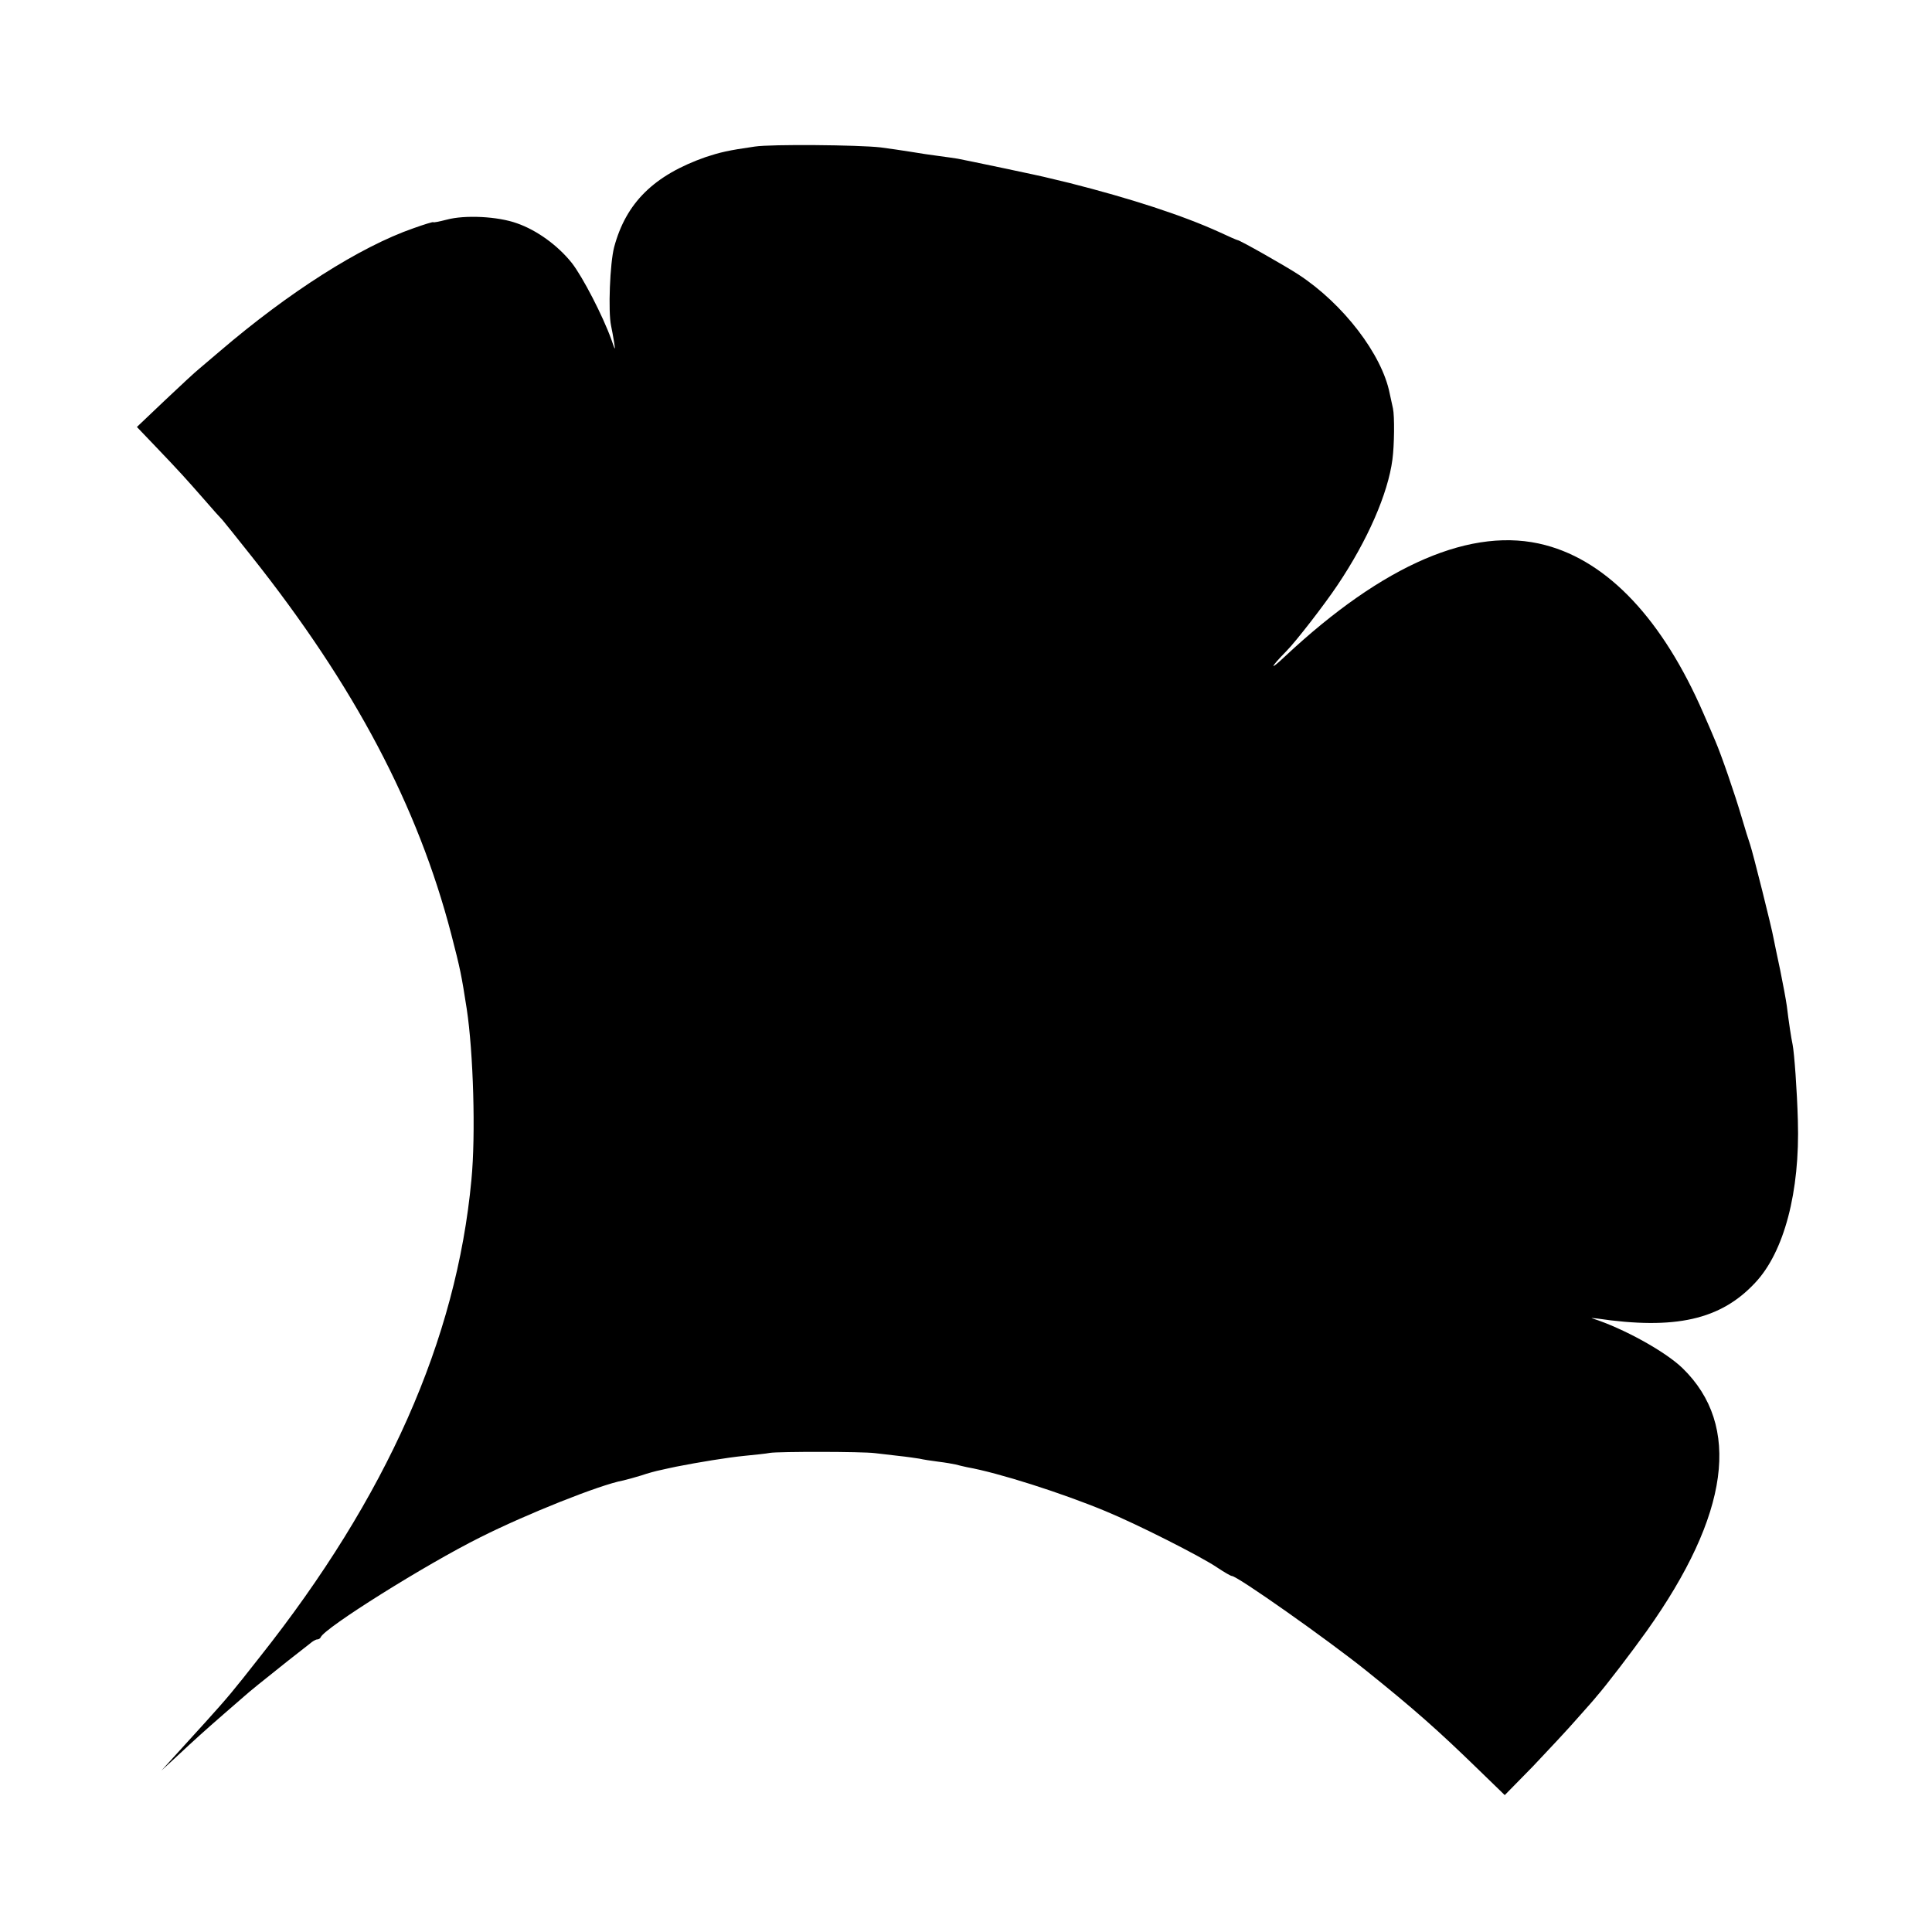
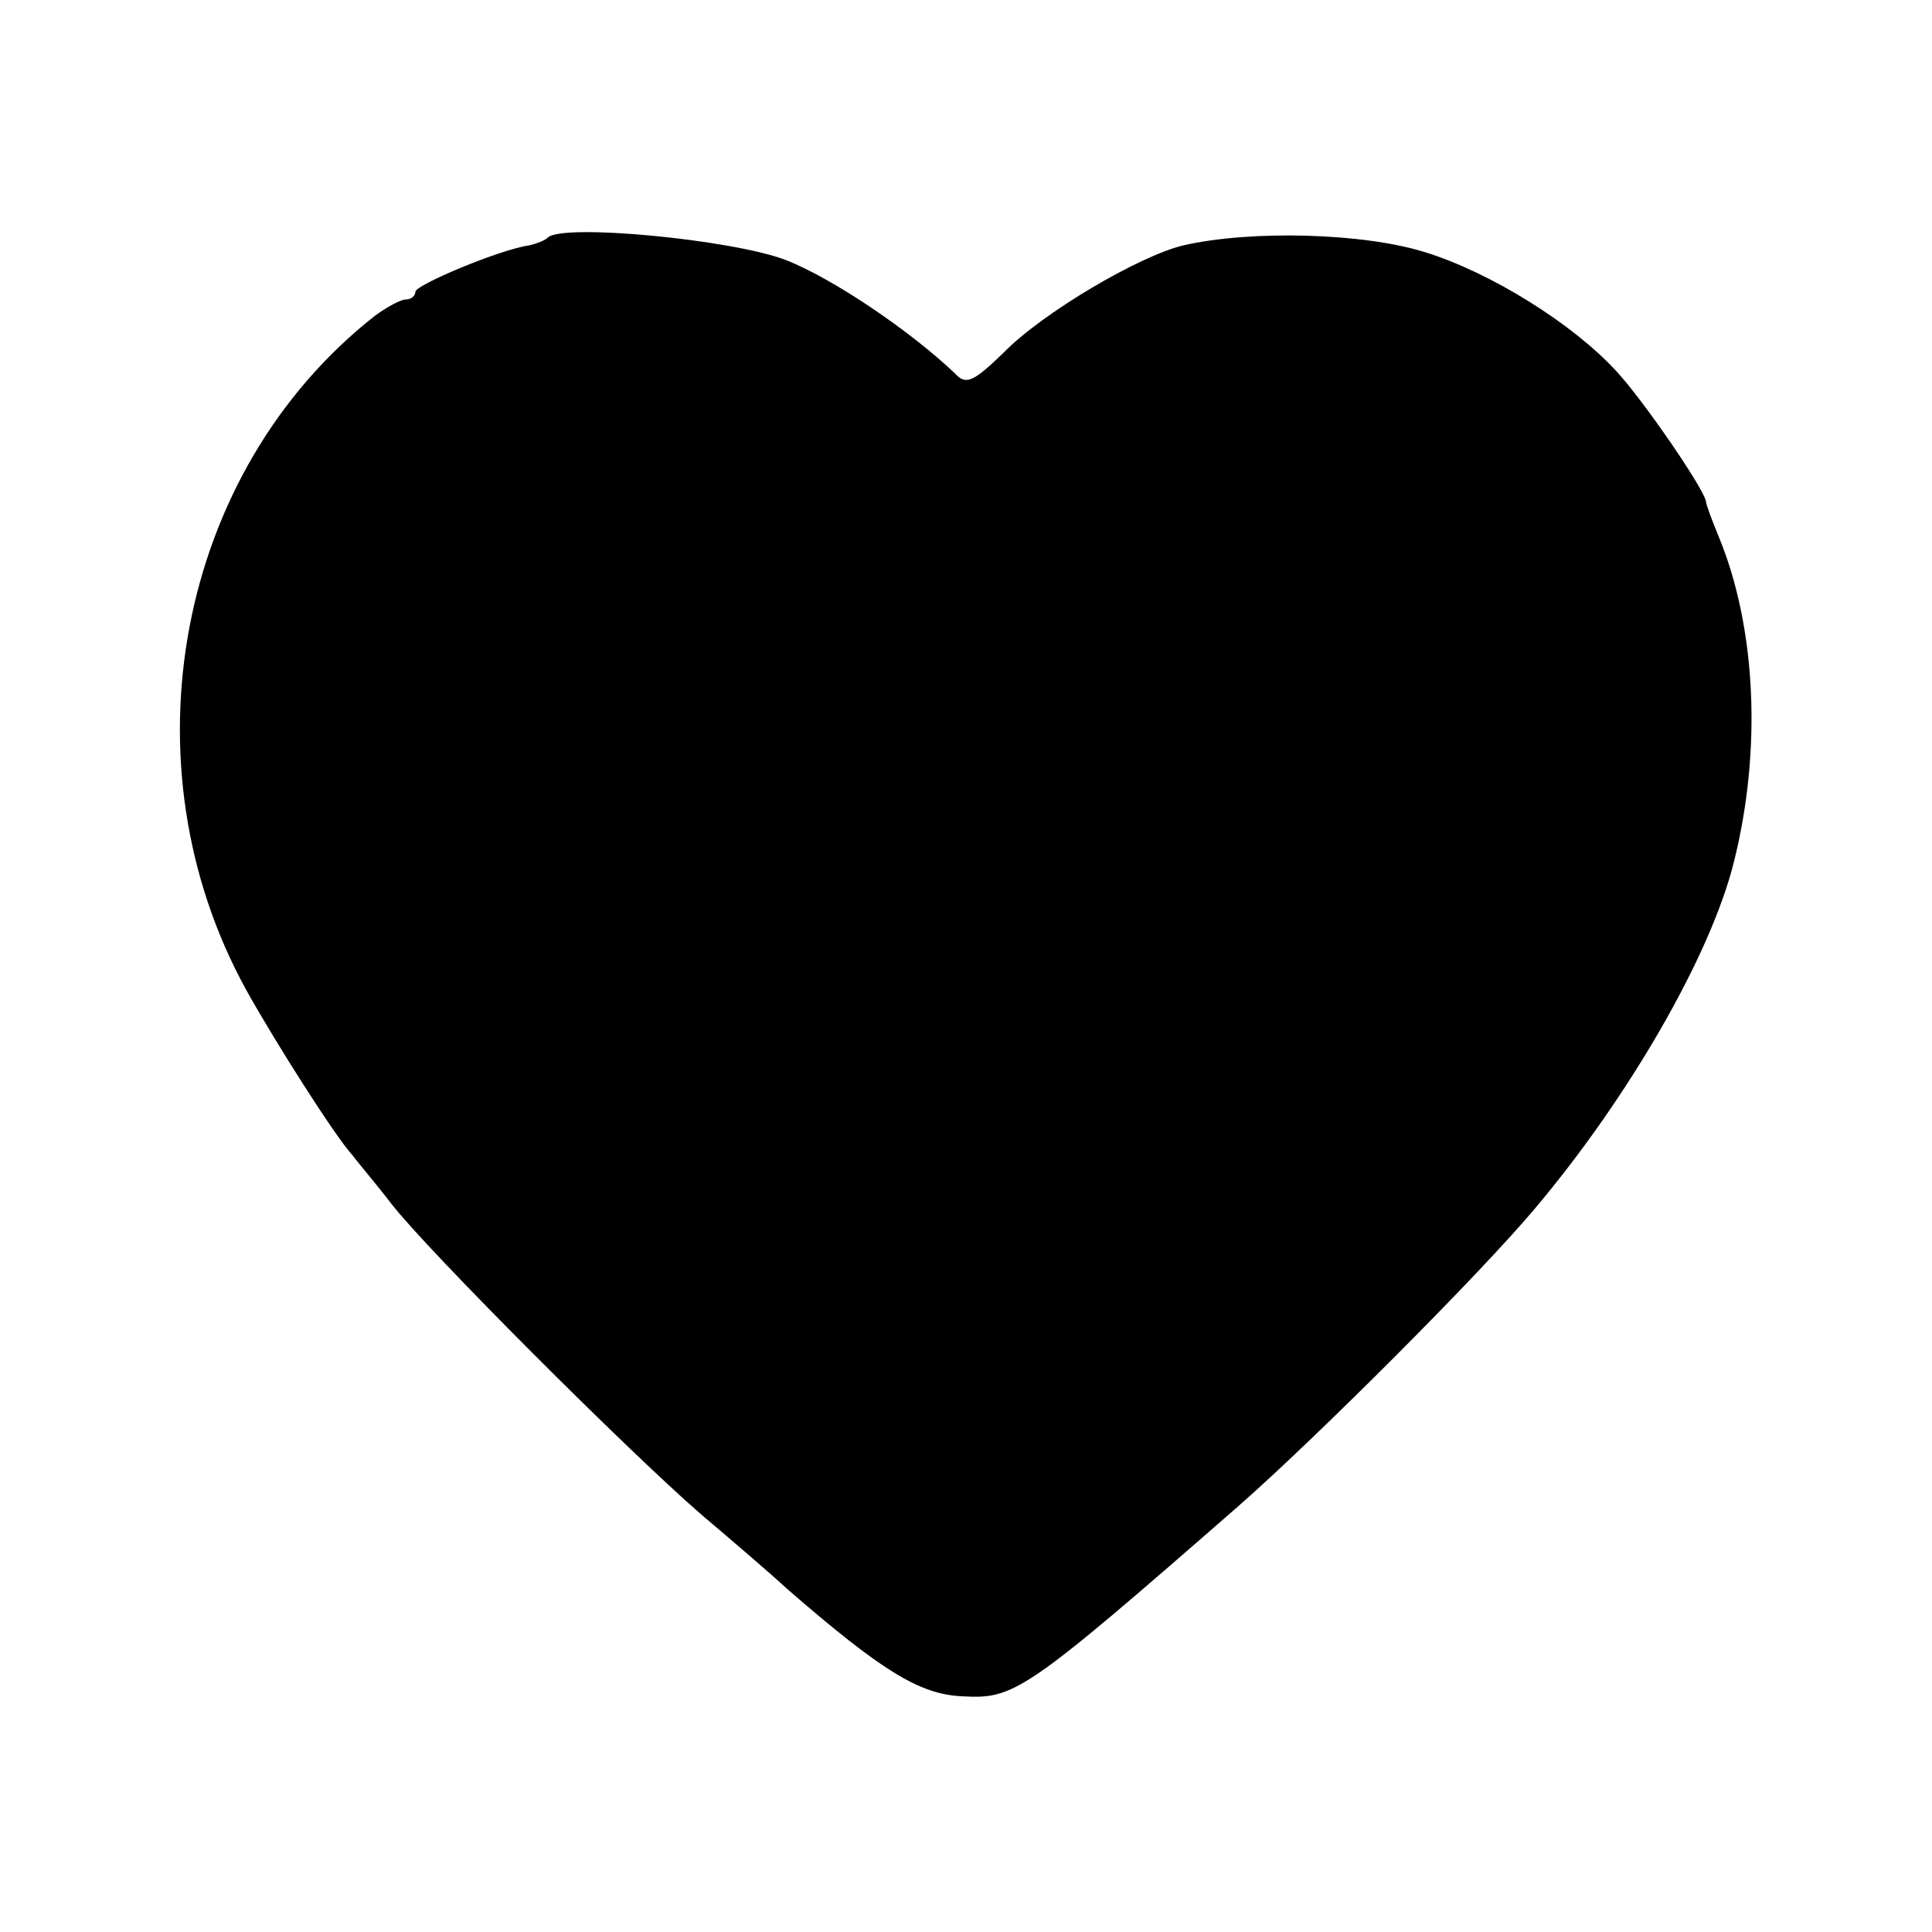
- <svg xmlns="http://www.w3.org/2000/svg" version="1.0" width="700pt" height="700pt" viewBox="0 0 700 700" preserveAspectRatio="xMidYMid meet">
-   <g transform="translate(0,700) scale(0.1,-0.1)" fill="#000000" stroke="none">
-     <path d="M2735 6469 c-98 -14 -126 -21 -178 -38 -188 -66 -289 -166 -332 -327 -15 -58 -22 -232 -11 -284 3 -14 8 -41 11 -60 5 -32 4 -31 -10 10 -31 86 -104 227 -143 277 -51 64 -127 119 -199 144 -69 25 -189 31 -255 13 -27 -7 -48 -11 -48 -9 0 2 -33 -8 -72 -22 -193 -67 -452 -232 -702 -446 -27 -23 -60 -51 -73 -62 -14 -11 -70 -63 -126 -116 l-101 -96 66 -69 c90 -94 114 -121 178 -194 30 -35 60 -68 66 -74 5 -6 53 -65 105 -131 374 -471 603 -905 724 -1370 33 -127 37 -148 56 -270 24 -157 33 -457 17 -620 -54 -579 -307 -1149 -767 -1729 -98 -125 -114 -144 -196 -235 -54 -59 -60 -66 -120 -132 l-40 -44 50 46 c76 71 104 96 175 158 36 31 70 61 76 66 14 13 72 60 154 125 36 28 73 57 83 65 9 8 21 15 26 15 5 0 11 3 13 8 14 34 381 264 578 362 167 84 435 191 518 206 13 3 42 11 65 18 23 8 56 17 72 20 17 4 41 9 55 12 81 16 185 33 245 39 39 4 81 8 95 11 32 5 334 5 380 -1 19 -2 58 -7 86 -10 29 -3 62 -8 75 -10 13 -3 44 -8 69 -11 25 -3 53 -8 62 -10 10 -3 29 -7 42 -10 113 -20 342 -93 501 -159 112 -46 346 -164 406 -205 24 -16 48 -30 52 -30 20 0 346 -230 487 -343 173 -139 259 -215 403 -355 l99 -96 102 104 c55 58 128 136 161 174 33 37 65 73 70 80 32 36 129 163 181 236 301 423 344 745 130 953 -63 61 -216 145 -326 180 -8 2 -1 2 15 0 284 -42 449 -5 574 129 105 111 163 330 155 588 -3 110 -13 245 -19 275 -5 23 -14 82 -21 140 -3 22 -14 81 -24 130 -11 50 -21 101 -24 115 -6 36 -75 311 -85 340 -5 14 -19 59 -31 100 -24 82 -74 227 -95 275 -7 17 -26 62 -43 100 -147 339 -345 550 -573 610 -263 70 -586 -69 -944 -404 -57 -54 -54 -41 5 19 35 35 140 171 186 240 109 162 183 332 199 455 7 51 8 158 2 185 -2 8 -7 33 -12 55 -28 141 -168 324 -330 430 -47 31 -213 125 -221 125 -2 0 -32 13 -66 29 -134 61 -322 122 -543 178 -33 8 -67 16 -75 18 -25 7 -303 65 -330 70 -14 2 -45 7 -70 10 -25 3 -70 10 -100 15 -30 5 -80 12 -110 16 -79 9 -396 12 -455 3z" />
+ <svg xmlns="http://www.w3.org/2000/svg" version="1.0" width="200pt" height="200pt" viewBox="0 0 200 200" preserveAspectRatio="xMidYMid meet">
+   <g transform="translate(0,200) scale(0.1,-0.1)" fill="#000000" stroke="none">
+     <path d="M567 1754 c-3 -3 -11 -6 -19 -8 -30 -4 -118 -41 -118 -48 0 -4 -4 -8 -10 -8 -5 0 -20 -8 -32 -17 -205 -161 -262 -464 -133 -698 30 -54 93 -153 110 -171 5 -7 24 -29 40 -50 39 -50 243 -254 320 -321 33 -28 74 -63 90 -78 98 -85 137 -109 181 -111 54 -3 64 3 285 196 81 71 251 241 308 309 97 115 182 262 206 359 29 116 23 243 -16 337 -7 17 -13 33 -13 36 -2 13 -65 105 -93 135 -45 49 -130 102 -198 123 -64 20 -180 23 -250 7 -46 -11 -146 -70 -186 -111 -31 -30 -39 -34 -50 -22 -46 44 -127 99 -176 118 -55 21 -231 38 -246 23z" />
  </g>
</svg>
